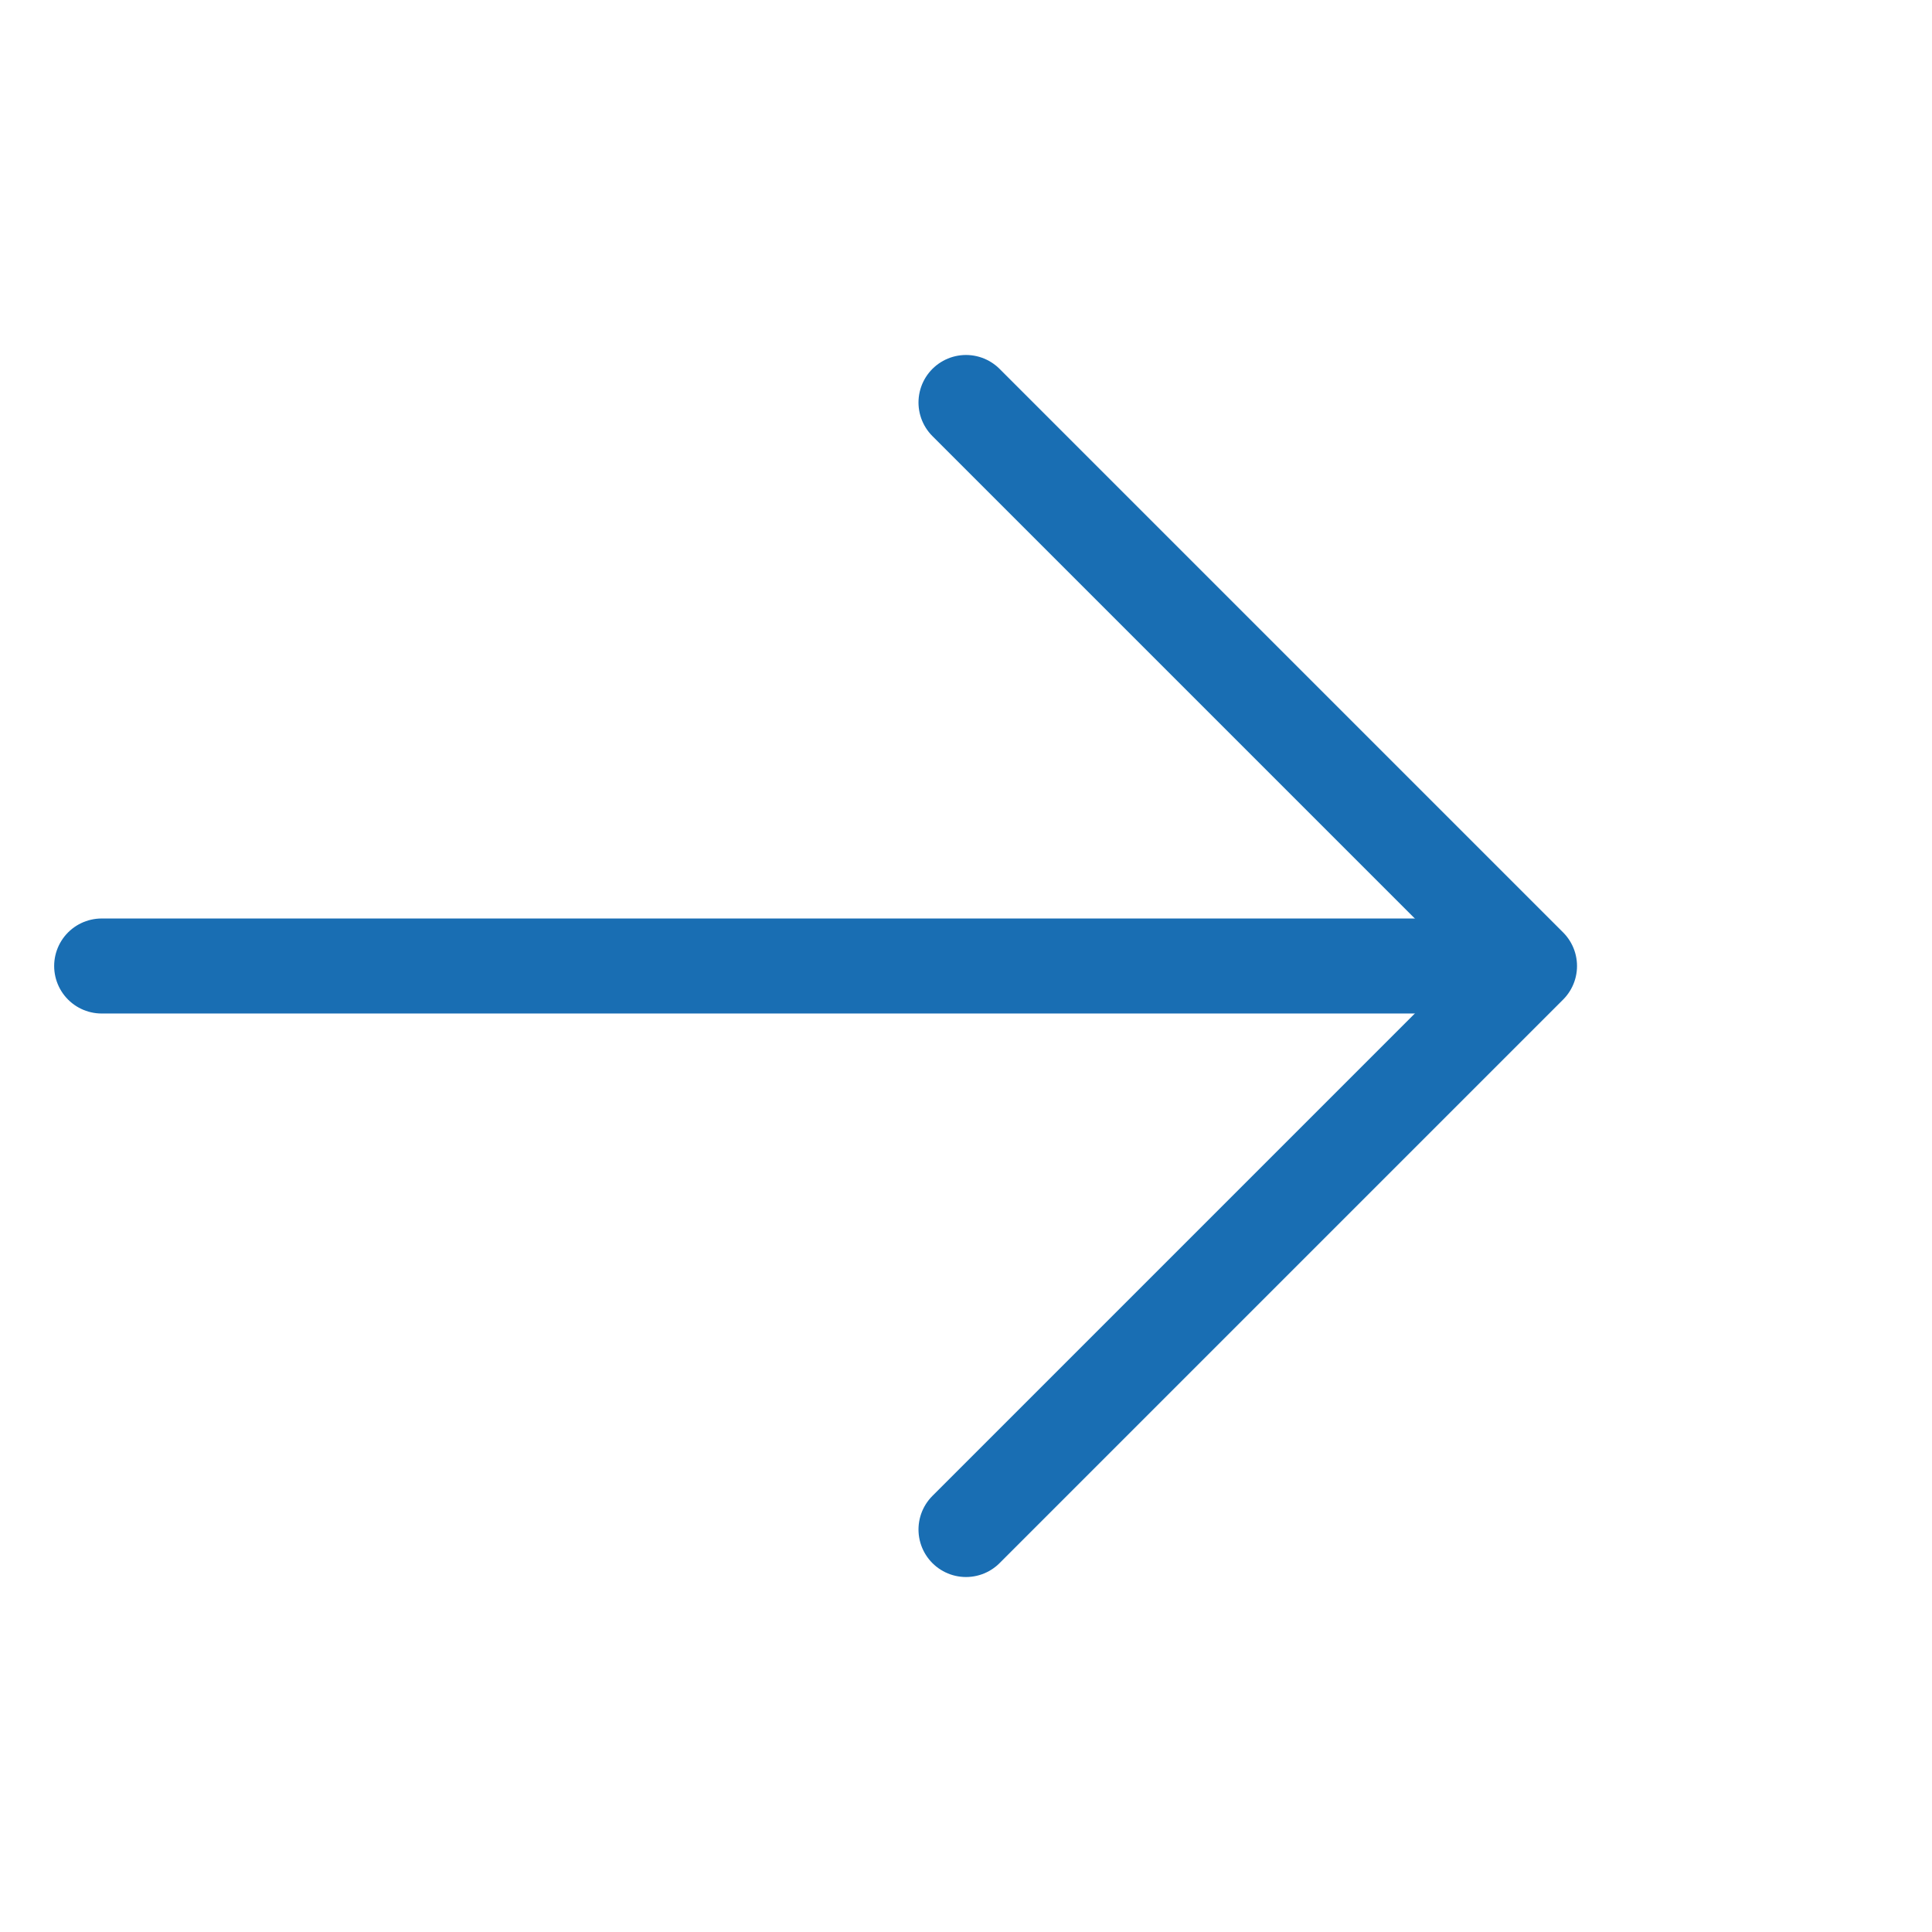
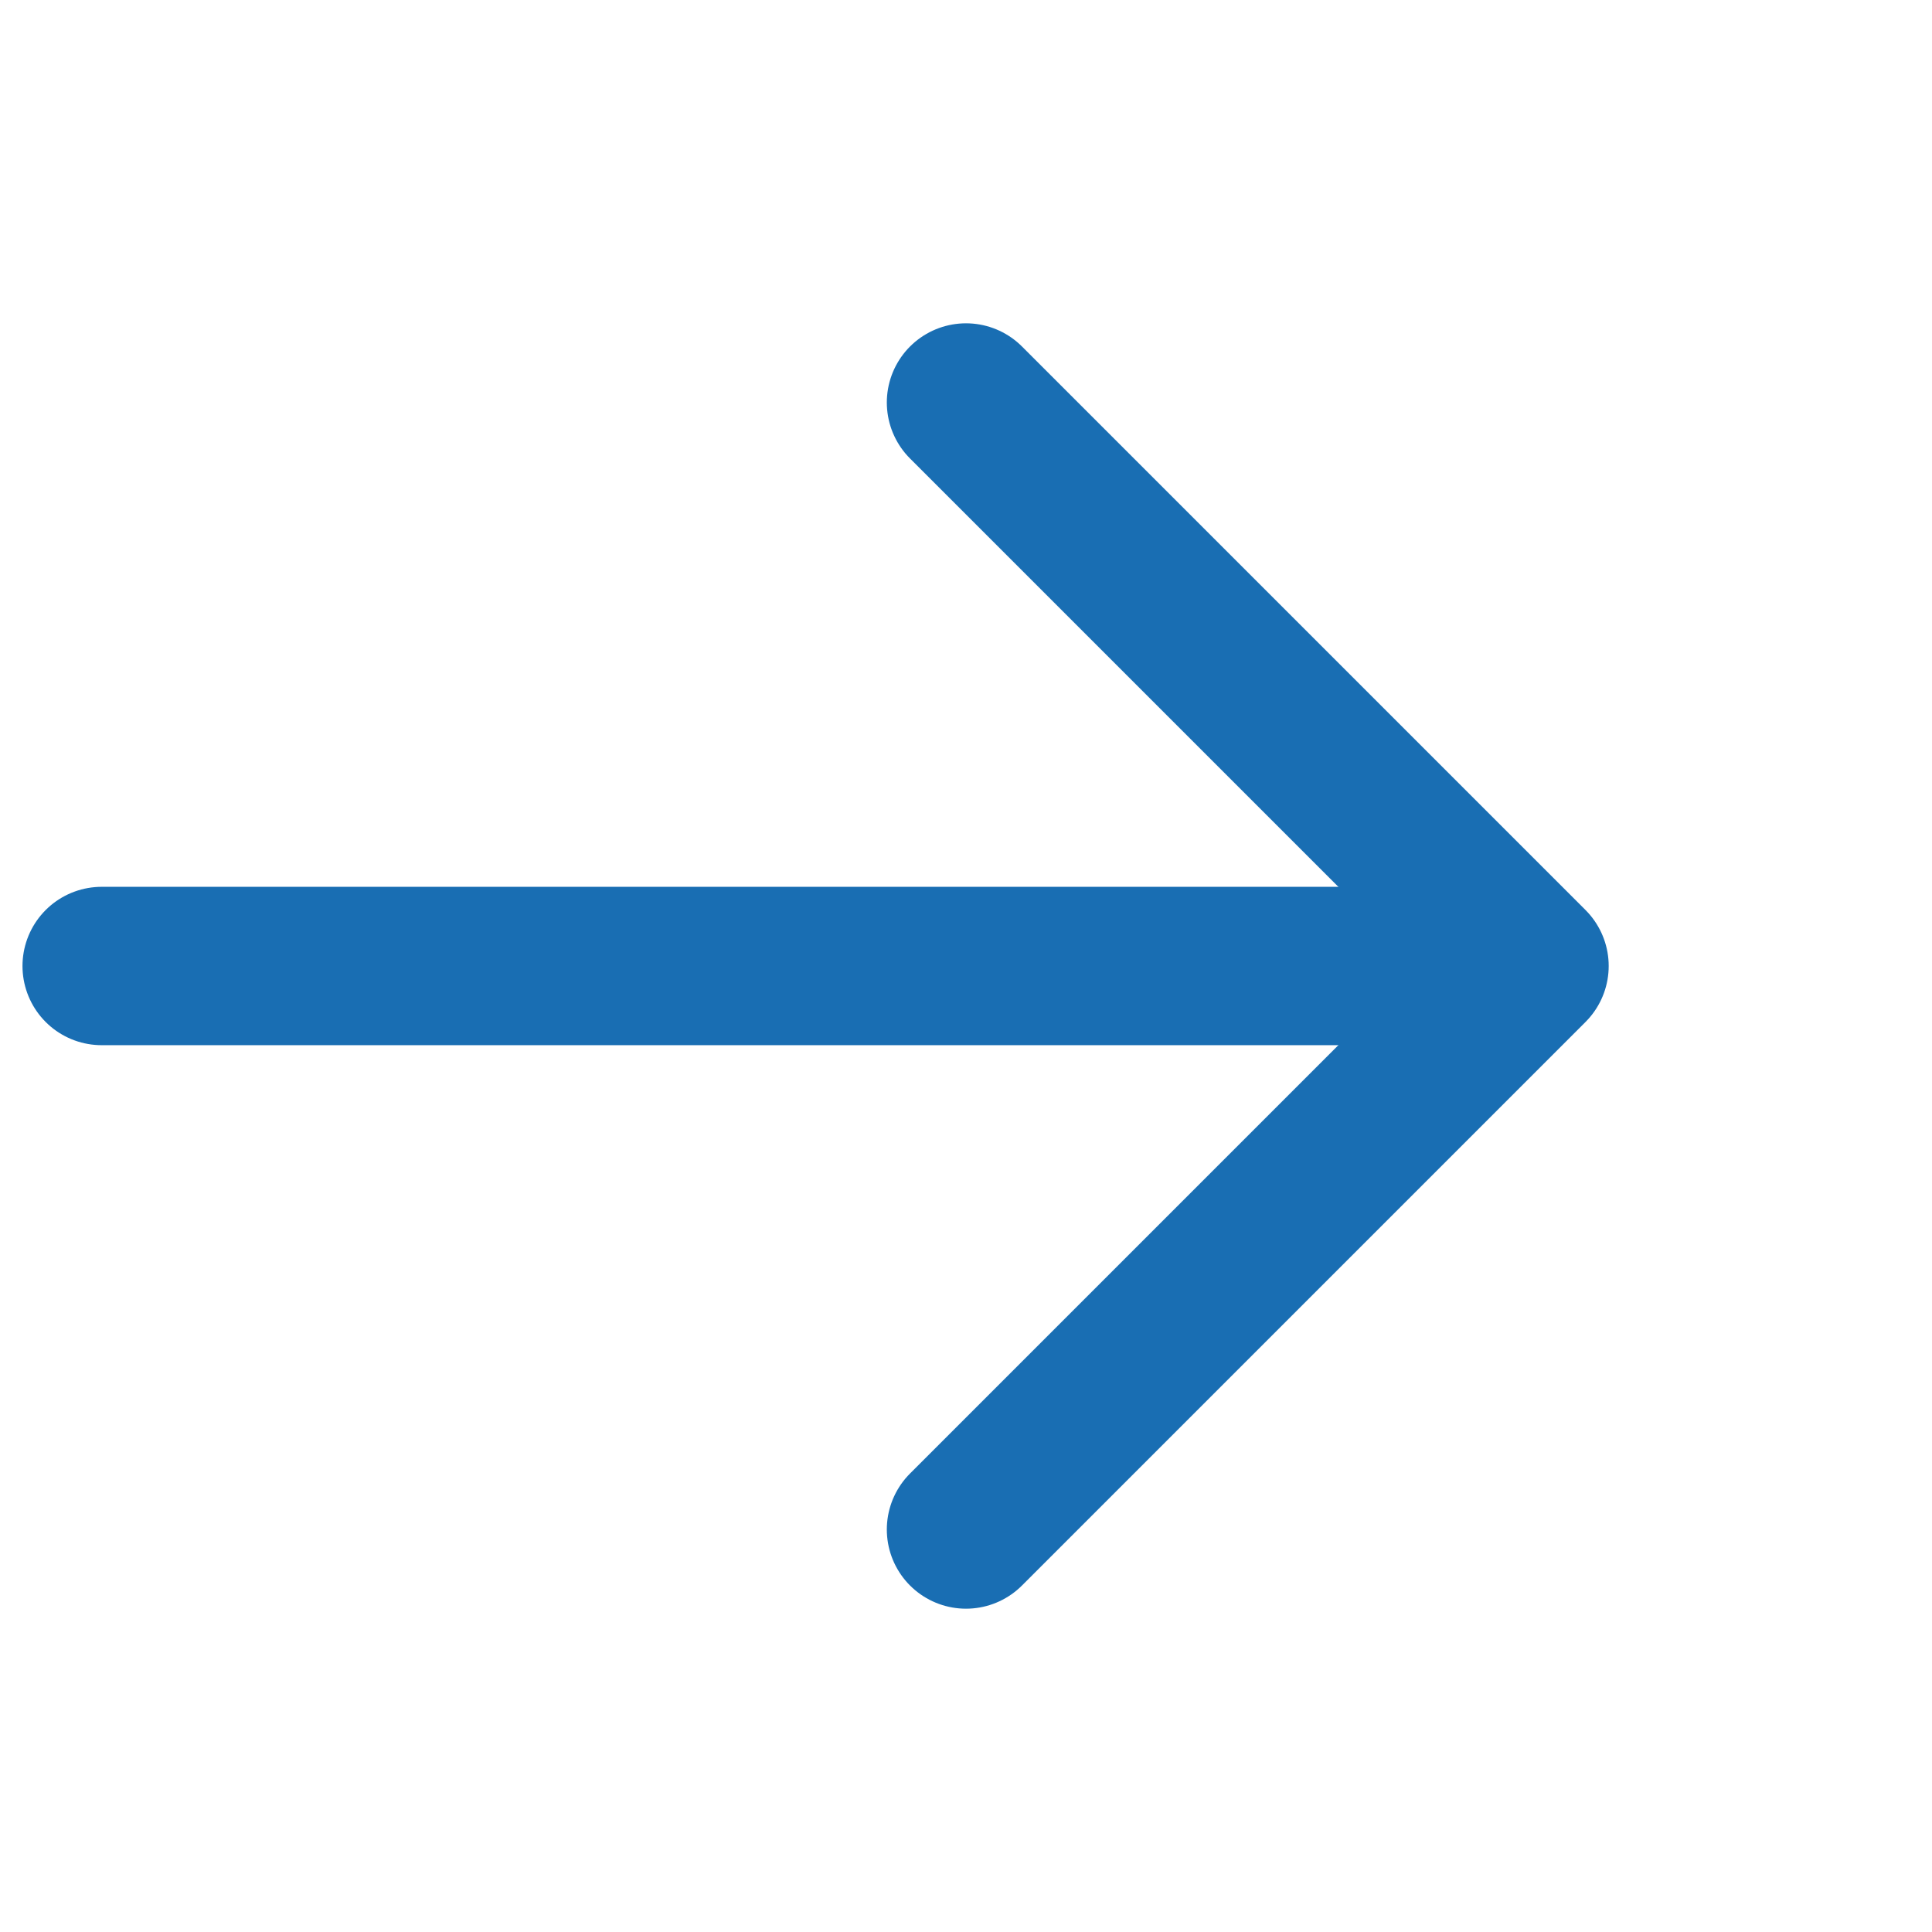
<svg xmlns="http://www.w3.org/2000/svg" width="61" height="61" viewBox="0 0 61 61" fill="none">
-   <path d="M3.21 30.5L48.158 30.5" stroke="#196EB3" stroke-width="3" stroke-linecap="round" stroke-linejoin="round" />
-   <path d="M30.5 12.708L48.292 30.5L30.5 48.292" stroke="#196EB3" stroke-width="3" stroke-linecap="round" stroke-linejoin="round" />
+   <path d="M3.21 30.5L48.158 30.5" stroke="#196EB3" stroke-width="5" stroke-linecap="round" stroke-linejoin="round" />
+   <path d="M30.5 12.708L48.292 30.5L30.5 48.292" stroke="#196EB3" stroke-width="5" stroke-linecap="round" stroke-linejoin="round" />
</svg>
